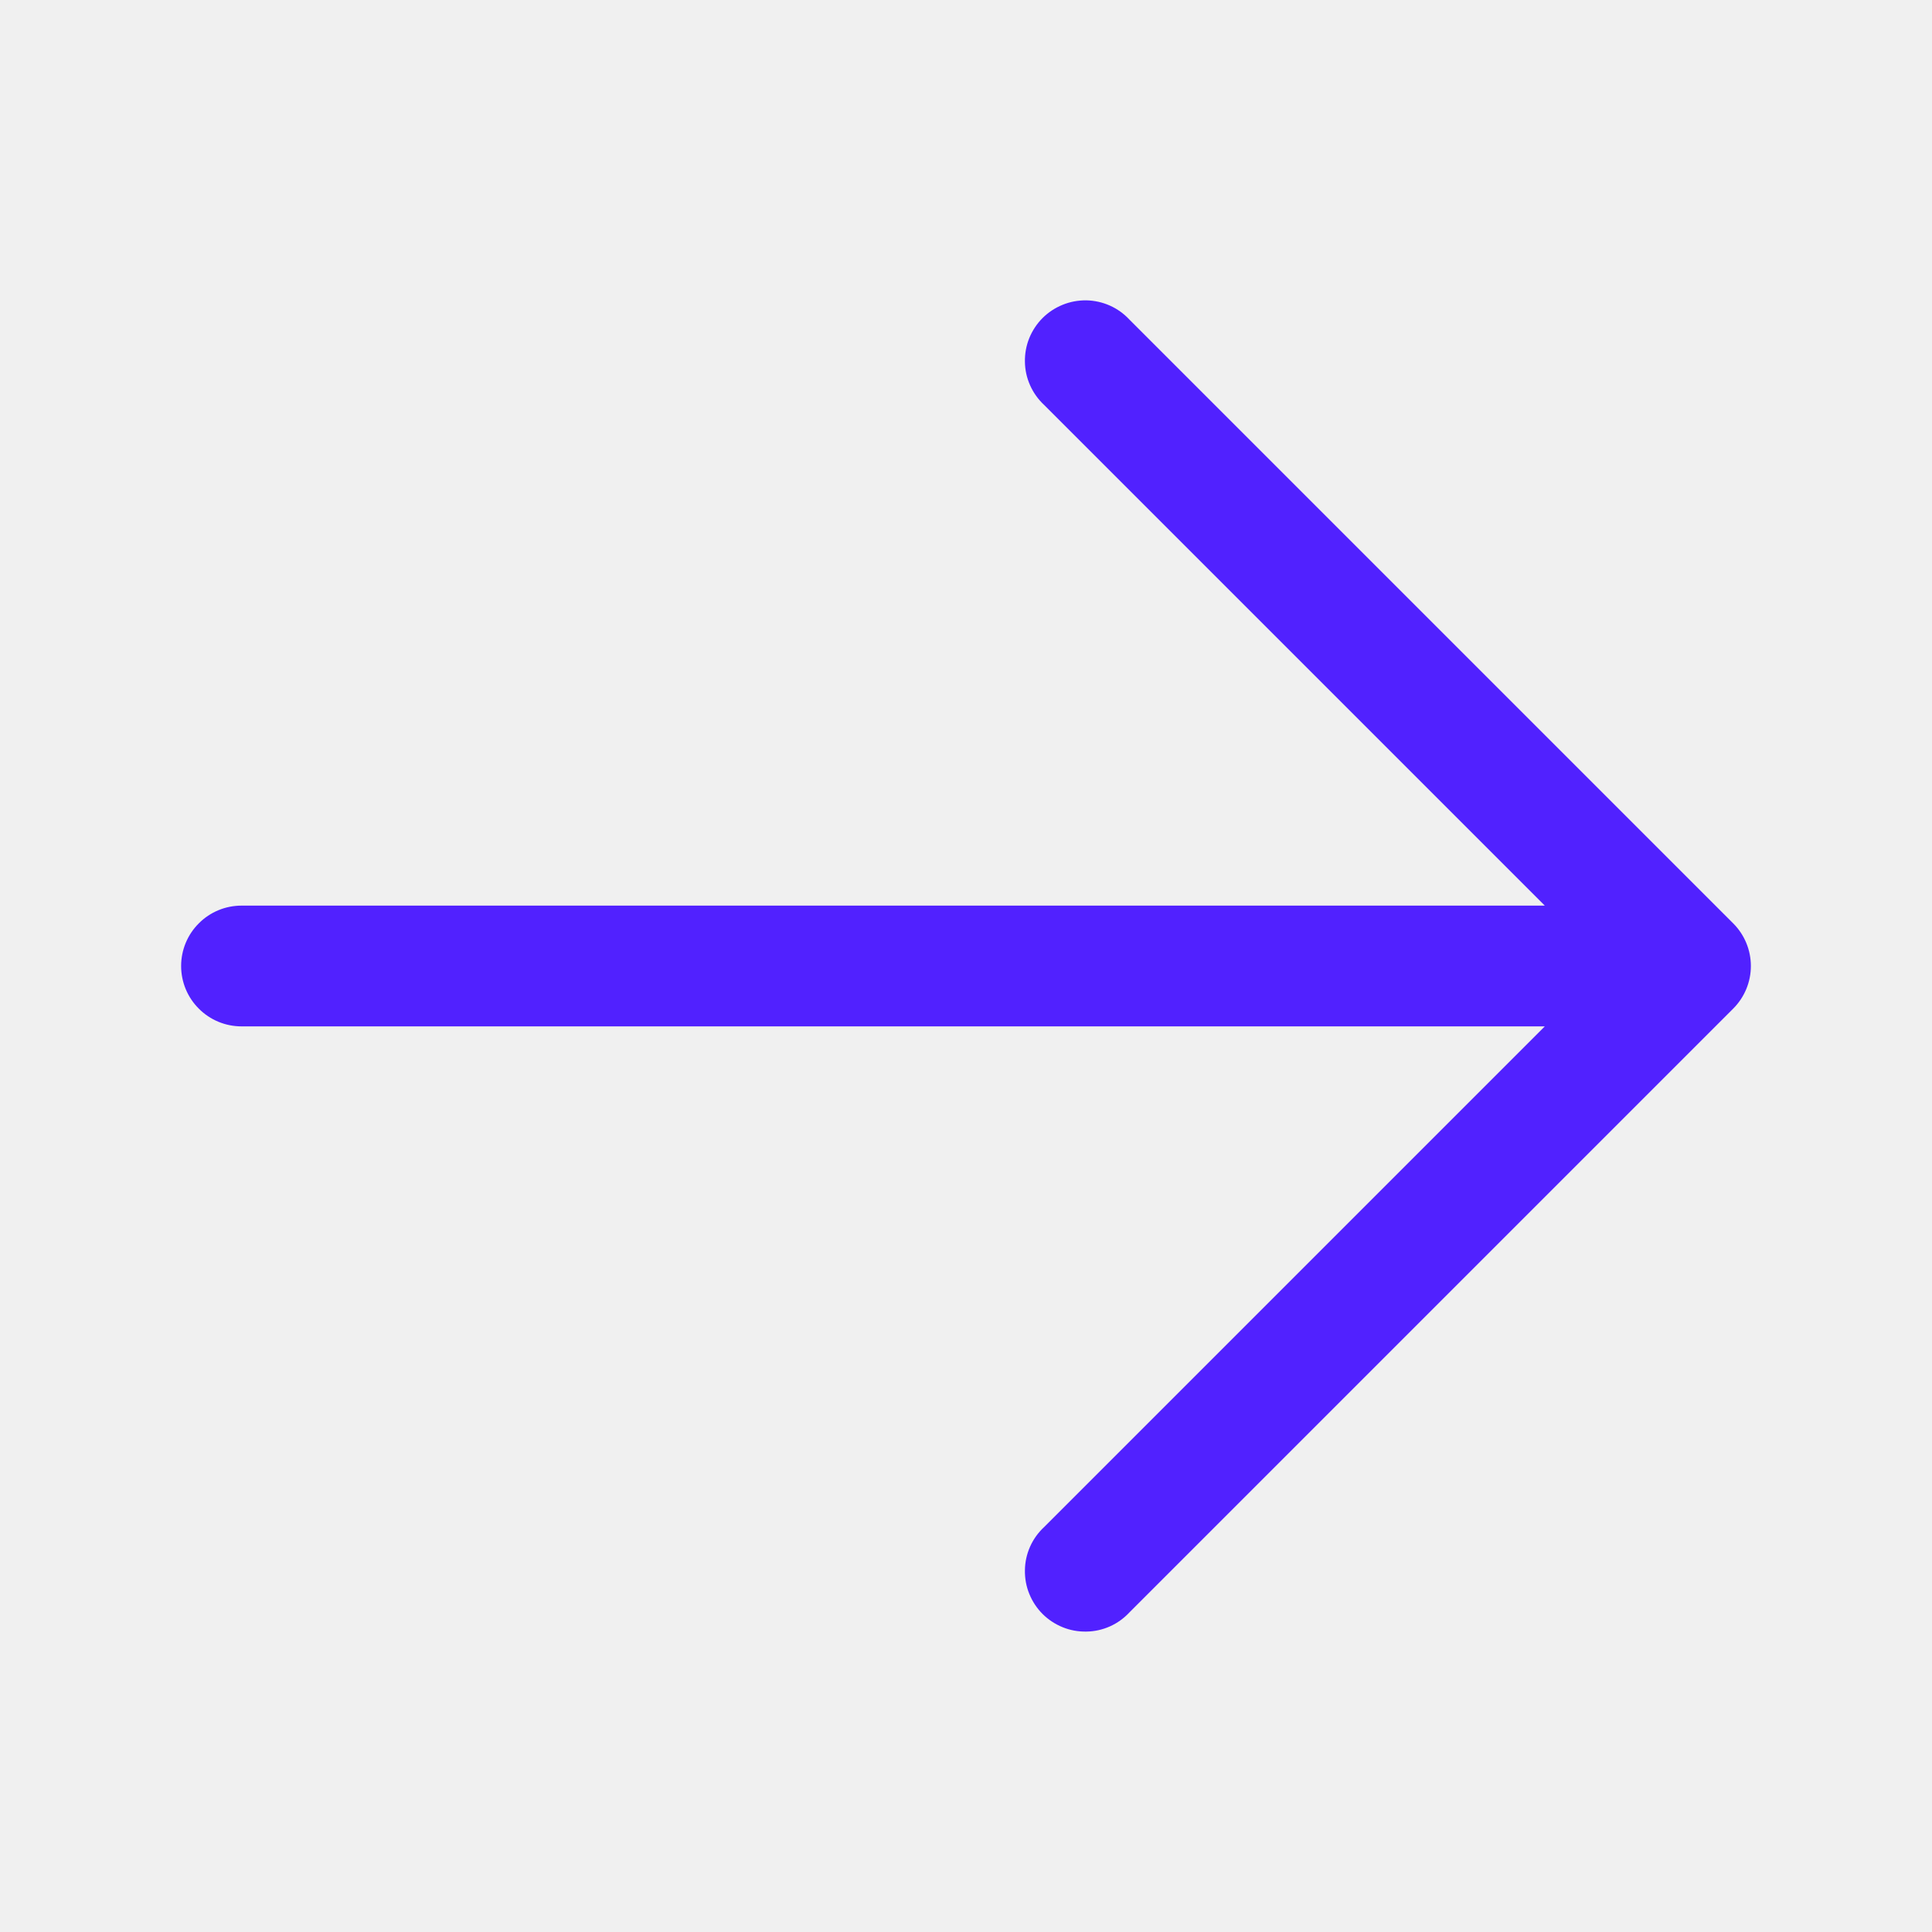
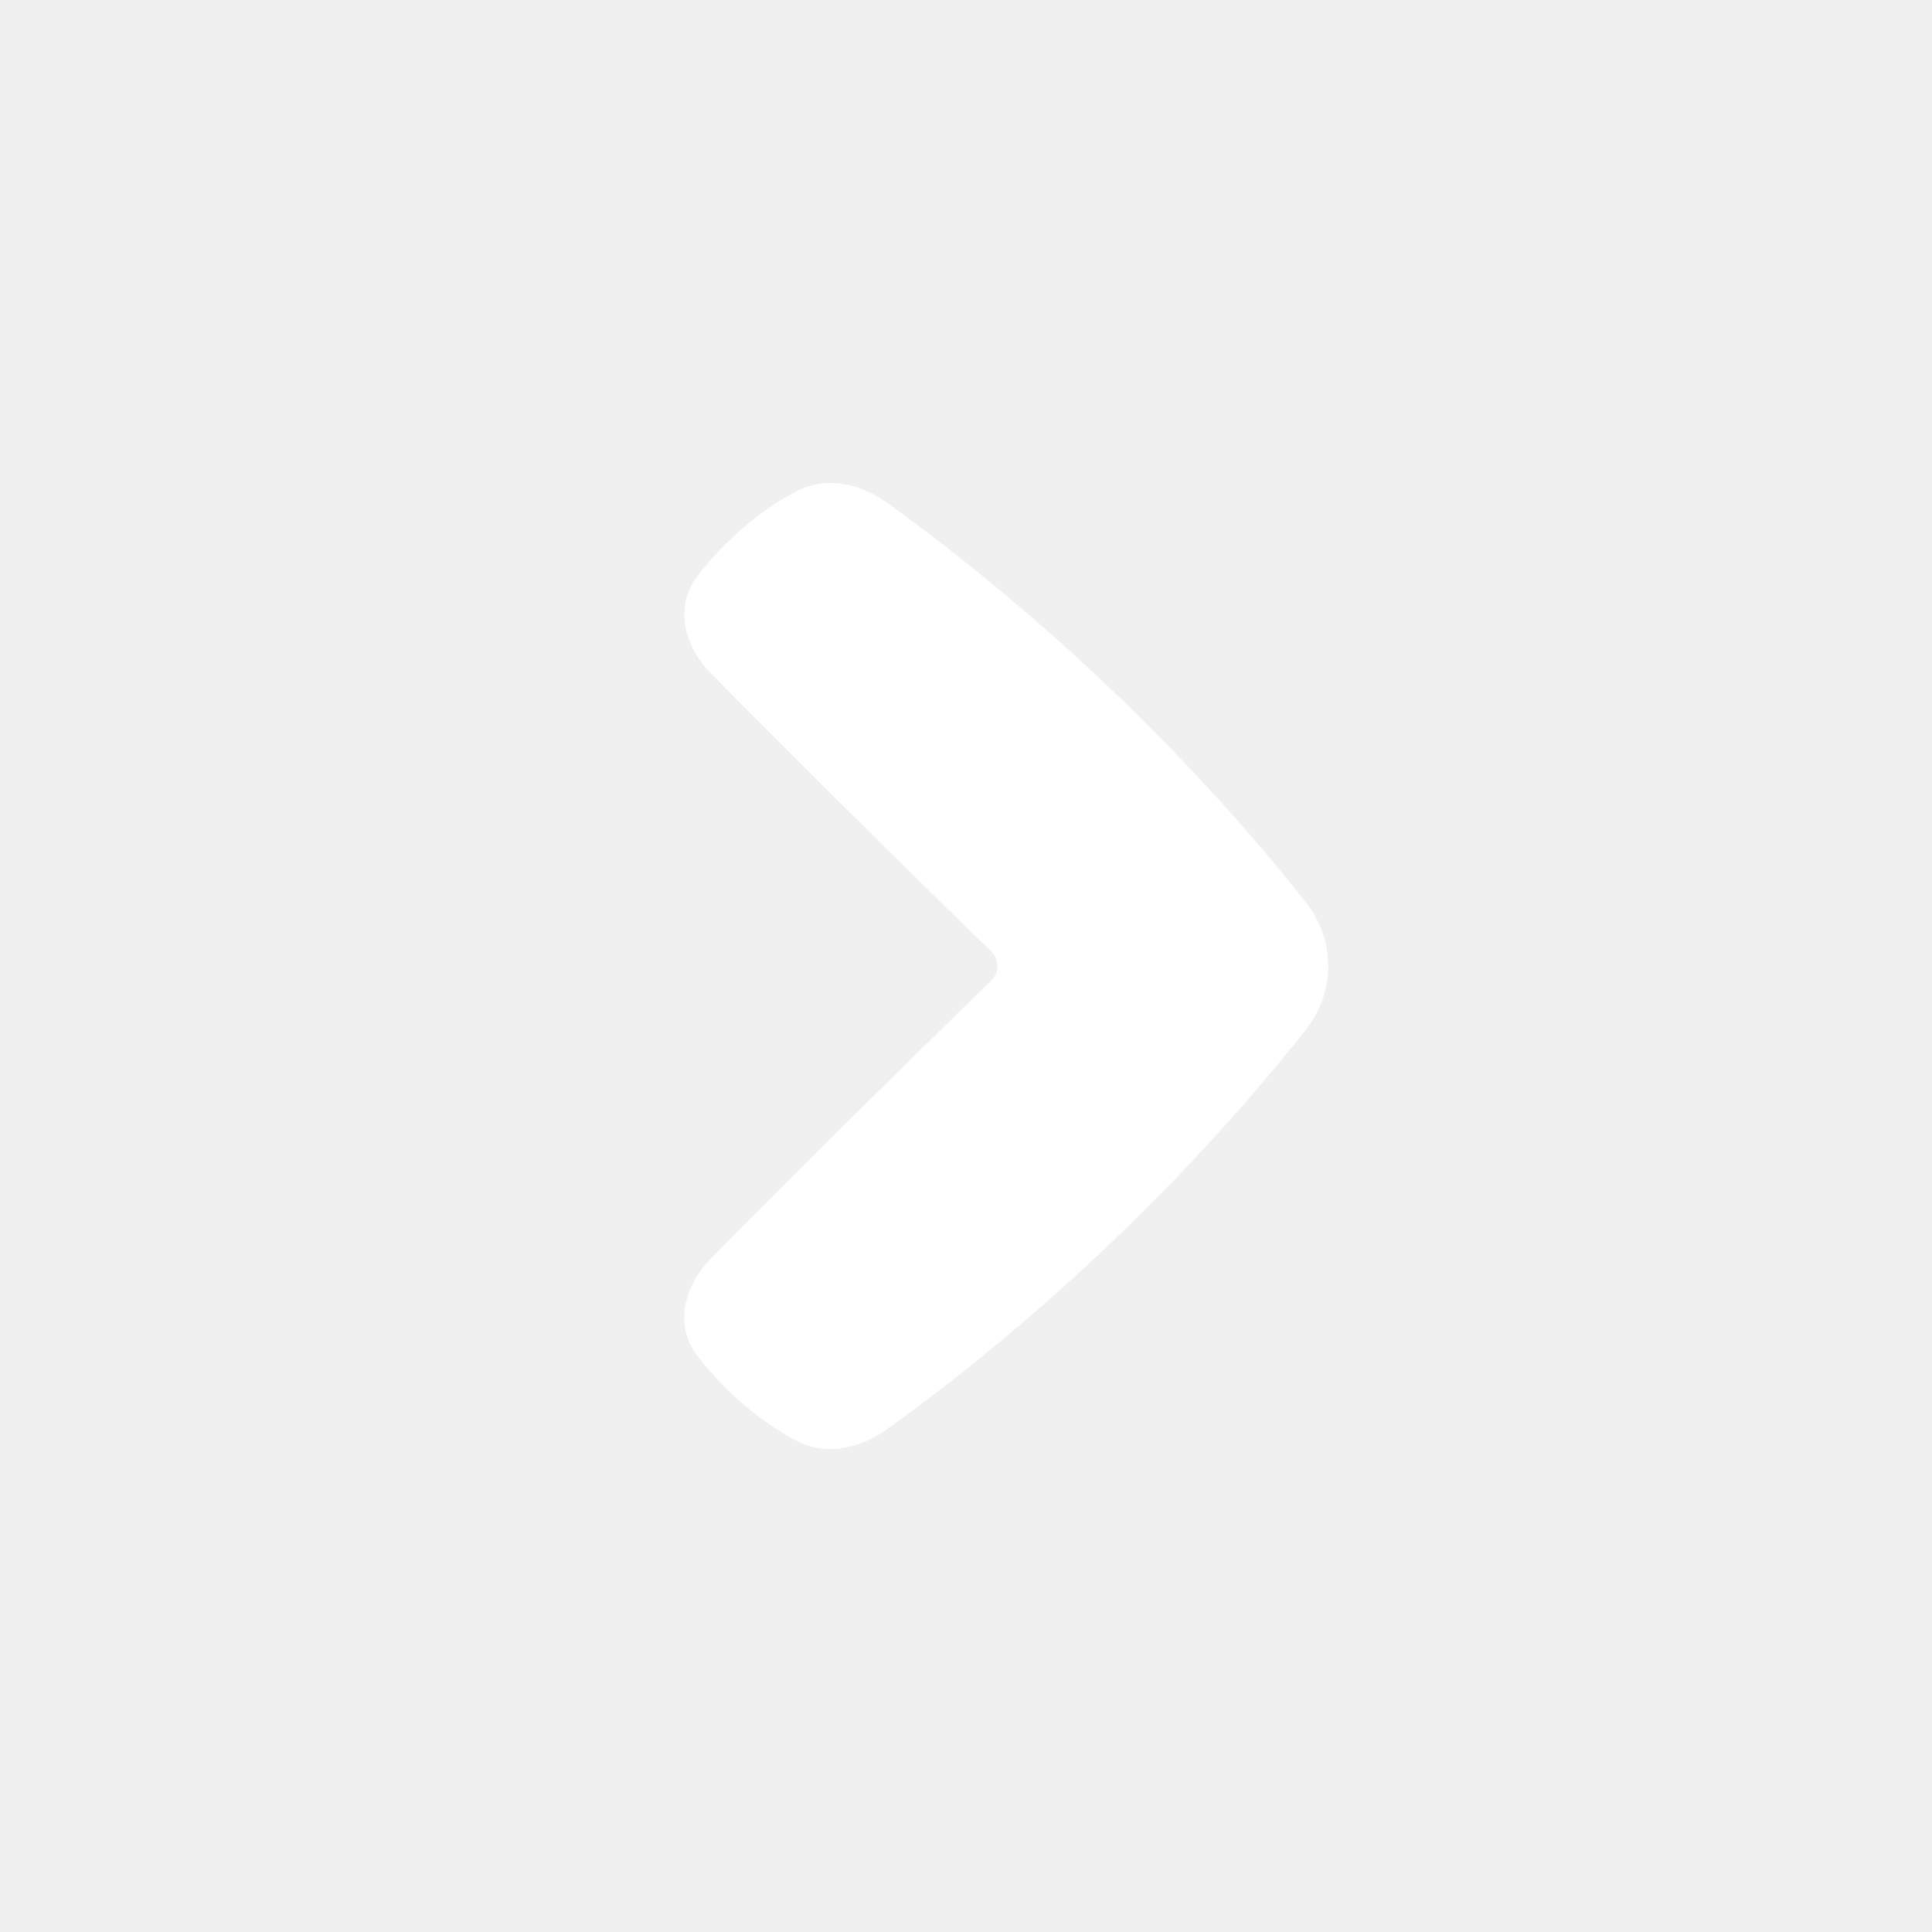
- <svg xmlns="http://www.w3.org/2000/svg" width="24" height="24" viewBox="0 0 24 24" fill="none">
-   <path fill-rule="evenodd" clip-rule="evenodd" d="M21.53 11.47C21.671 11.611 21.75 11.801 21.75 12C21.75 12.199 21.671 12.389 21.53 12.53L14.03 20.03C13.961 20.104 13.879 20.163 13.787 20.204C13.695 20.245 13.595 20.267 13.495 20.268C13.394 20.27 13.294 20.252 13.201 20.214C13.107 20.176 13.022 20.12 12.951 20.049C12.88 19.978 12.824 19.893 12.786 19.799C12.748 19.706 12.73 19.606 12.732 19.505C12.733 19.405 12.755 19.305 12.796 19.213C12.837 19.121 12.896 19.039 12.97 18.97L19.19 12.75L3 12.75C2.801 12.75 2.61 12.671 2.47 12.53C2.329 12.39 2.25 12.199 2.25 12C2.25 11.801 2.329 11.61 2.47 11.47C2.61 11.329 2.801 11.25 3 11.25L19.19 11.25L12.97 5.03C12.896 4.961 12.837 4.878 12.796 4.786C12.755 4.694 12.733 4.595 12.732 4.494C12.73 4.394 12.748 4.294 12.786 4.2C12.824 4.107 12.88 4.022 12.951 3.951C13.022 3.88 13.107 3.824 13.201 3.786C13.294 3.748 13.394 3.73 13.495 3.731C13.595 3.733 13.695 3.755 13.787 3.796C13.879 3.837 13.961 3.896 14.03 3.97L21.53 11.47Z" fill="#5121FF" />
+ <svg xmlns="http://www.w3.org/2000/svg" width="40" height="40" viewBox="0 0 40 40" fill="none">
+   <path d="M20.525 19.701C20.694 19.865 20.694 20.135 20.525 20.299C19.677 21.125 17.206 23.538 14.729 26.047C14.169 26.614 13.953 27.42 14.427 28.055C14.621 28.315 14.879 28.609 15.222 28.925C15.688 29.355 16.132 29.643 16.502 29.835C17.108 30.148 17.817 29.988 18.367 29.591C22.674 26.483 25.611 23.127 27.031 21.325C27.656 20.532 27.656 19.468 27.031 18.675C25.611 16.873 22.674 13.517 18.367 10.409C17.817 10.012 17.108 9.852 16.502 10.165C16.132 10.357 15.688 10.645 15.222 11.075C14.879 11.391 14.621 11.685 14.427 11.945C13.953 12.58 14.169 13.386 14.729 13.953C17.206 16.462 19.677 18.875 20.525 19.701Z" fill="white" />
</svg>
